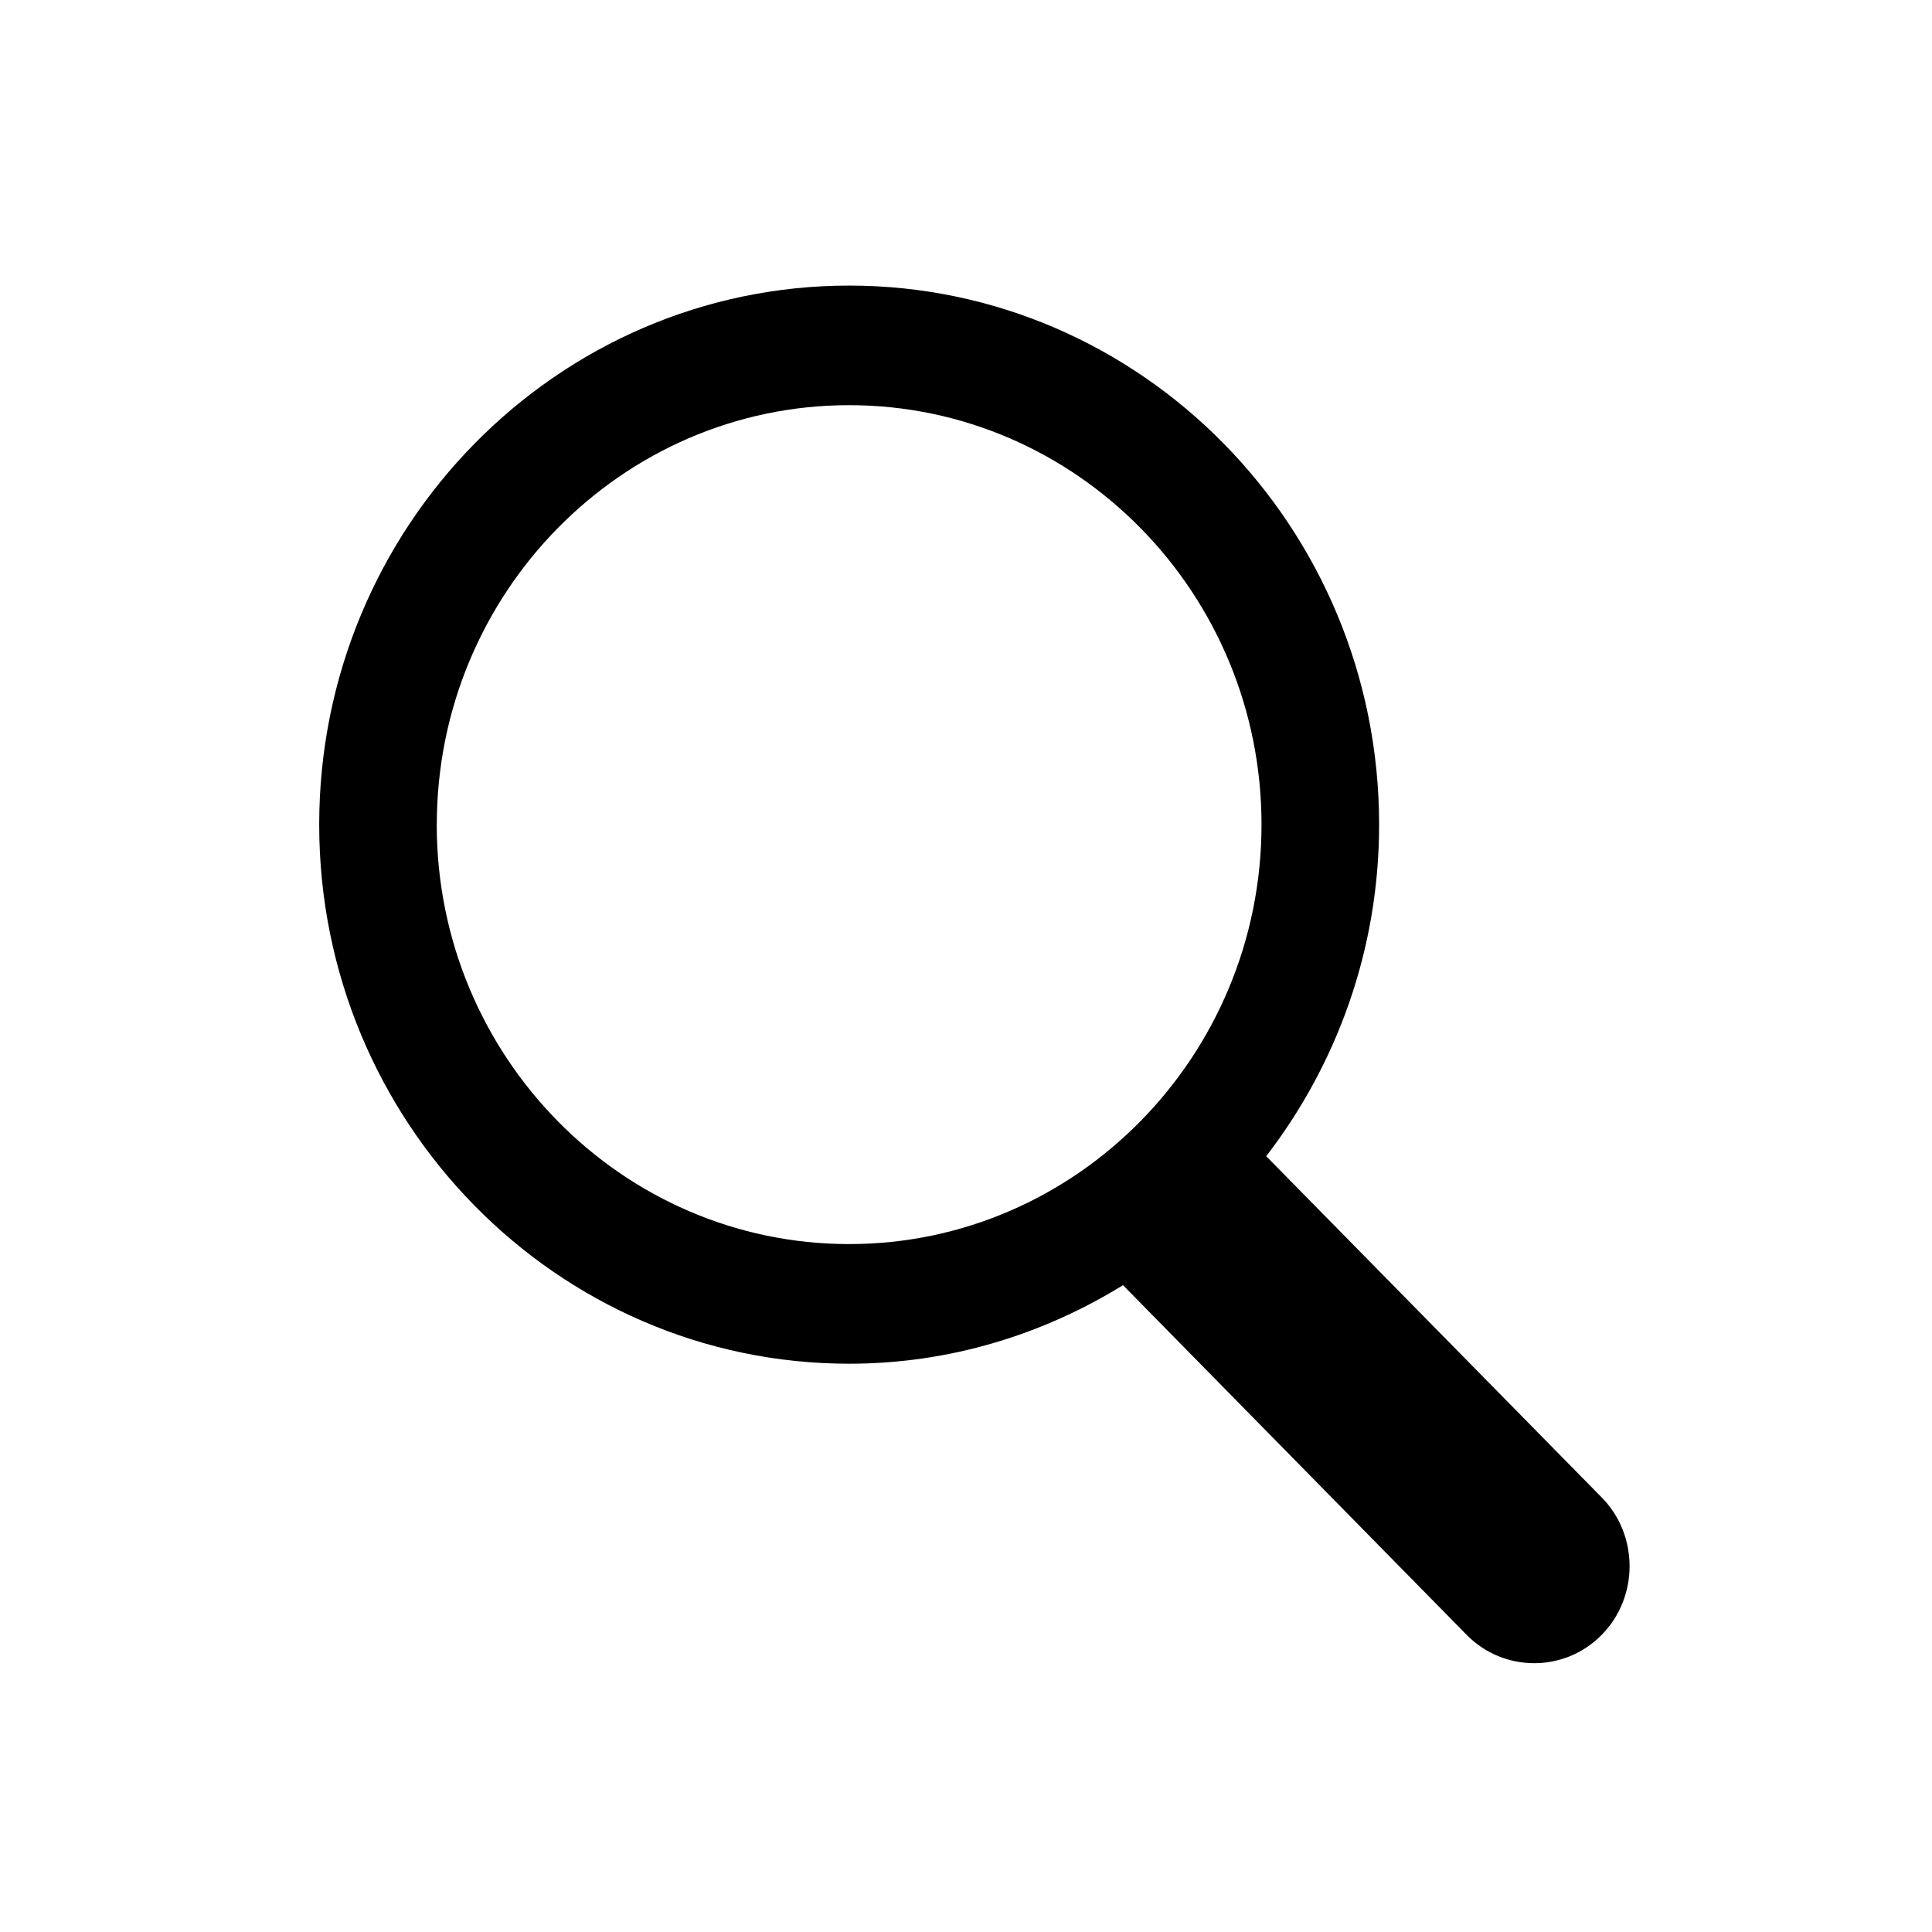
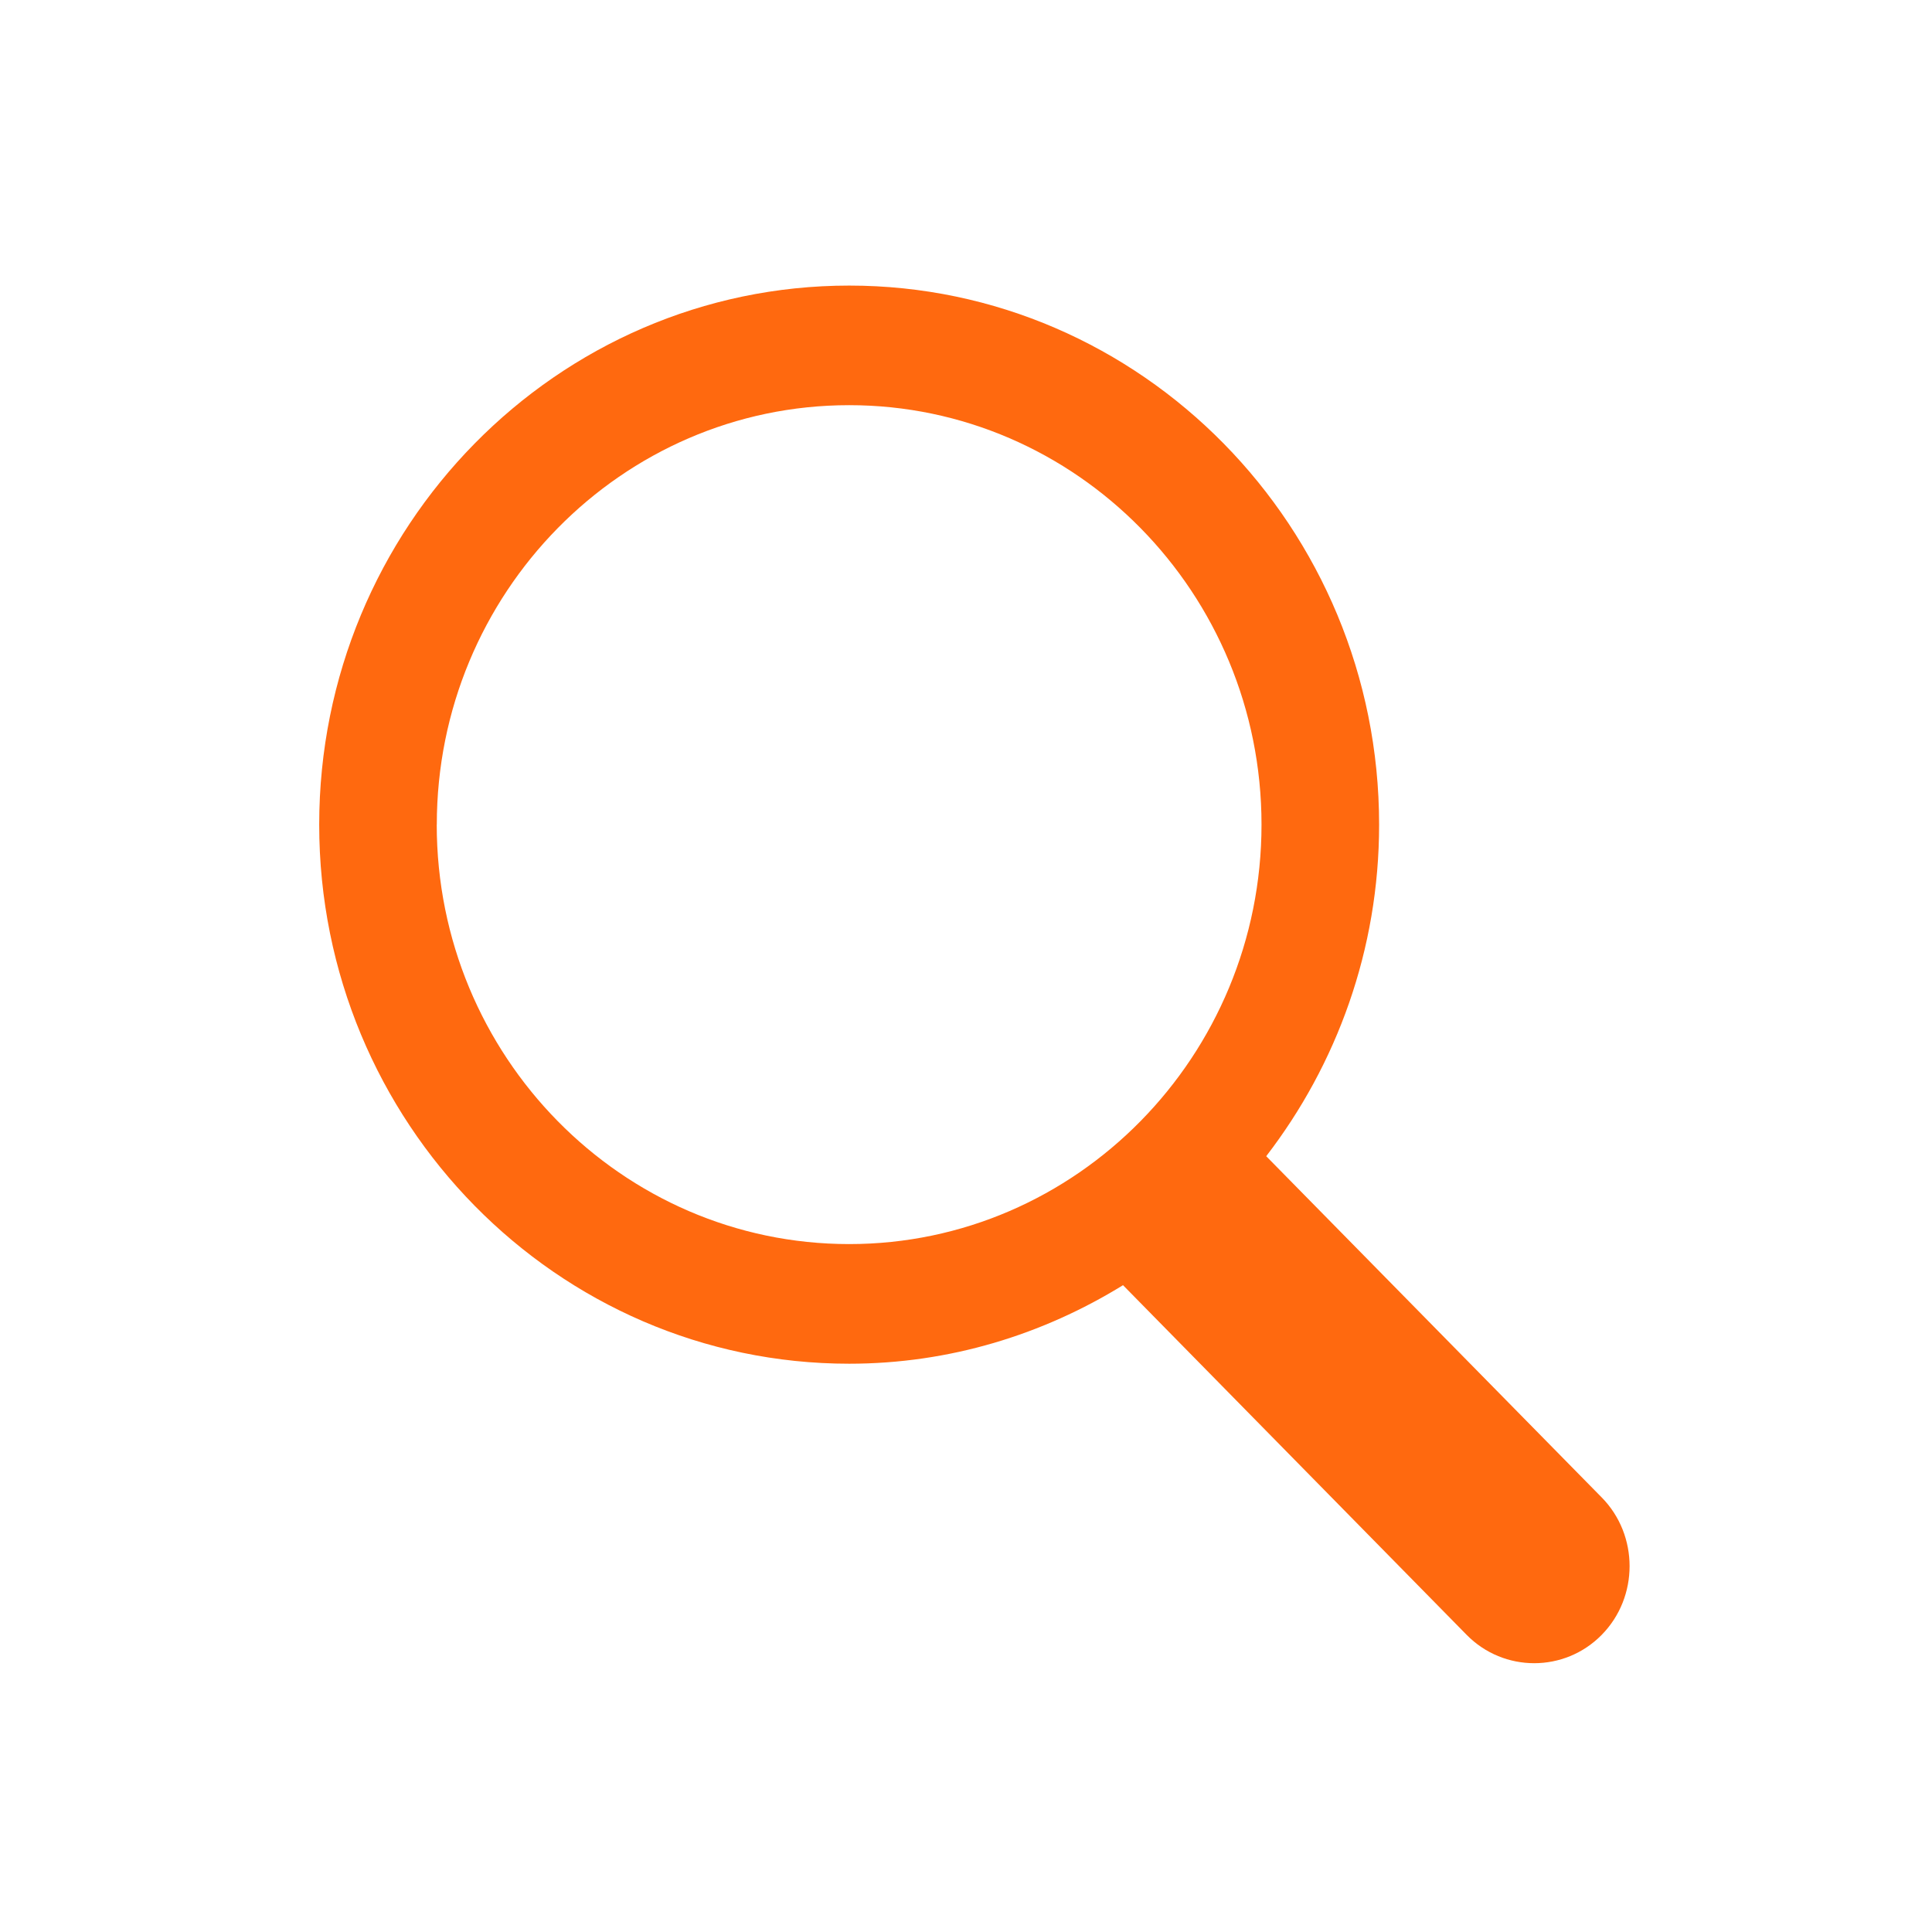
<svg xmlns="http://www.w3.org/2000/svg" width="40" height="40" viewBox="0 0 92 92">
-   <path d="M20.8 39.27c0-11.016 8.808-19.976 19.637-19.976 10.827 0 19.635 8.96 19.635 19.972 0 11.014-8.808 19.976-19.635 19.976-10.83 0-19.64-8.96-19.64-19.976zm55.472 32.037l-15.976-16.25c3.357-4.363 5.376-9.835 5.376-15.788 0-14.16-11.32-25.67-25.232-25.67-13.923 0-25.24 11.51-25.24 25.67s11.32 25.67 25.237 25.67c4.776 0 9.227-1.388 13.04-3.74L69.84 77.85c1.77 1.8 4.664 1.8 6.432 0 1.77-1.8 1.77-4.744 0-6.544z" fill="currentColor" />
+   <path d="M20.8 39.27c0-11.016 8.808-19.976 19.637-19.976 10.827 0 19.635 8.96 19.635 19.972 0 11.014-8.808 19.976-19.635 19.976-10.83 0-19.64-8.96-19.64-19.976zm55.472 32.037l-15.976-16.25c3.357-4.363 5.376-9.835 5.376-15.788 0-14.16-11.32-25.67-25.232-25.67-13.923 0-25.24 11.51-25.24 25.67s11.32 25.67 25.237 25.67c4.776 0 9.227-1.388 13.04-3.74L69.84 77.85c1.77 1.8 4.664 1.8 6.432 0 1.77-1.8 1.77-4.744 0-6.544z" fill="#ff690f" />
</svg>
